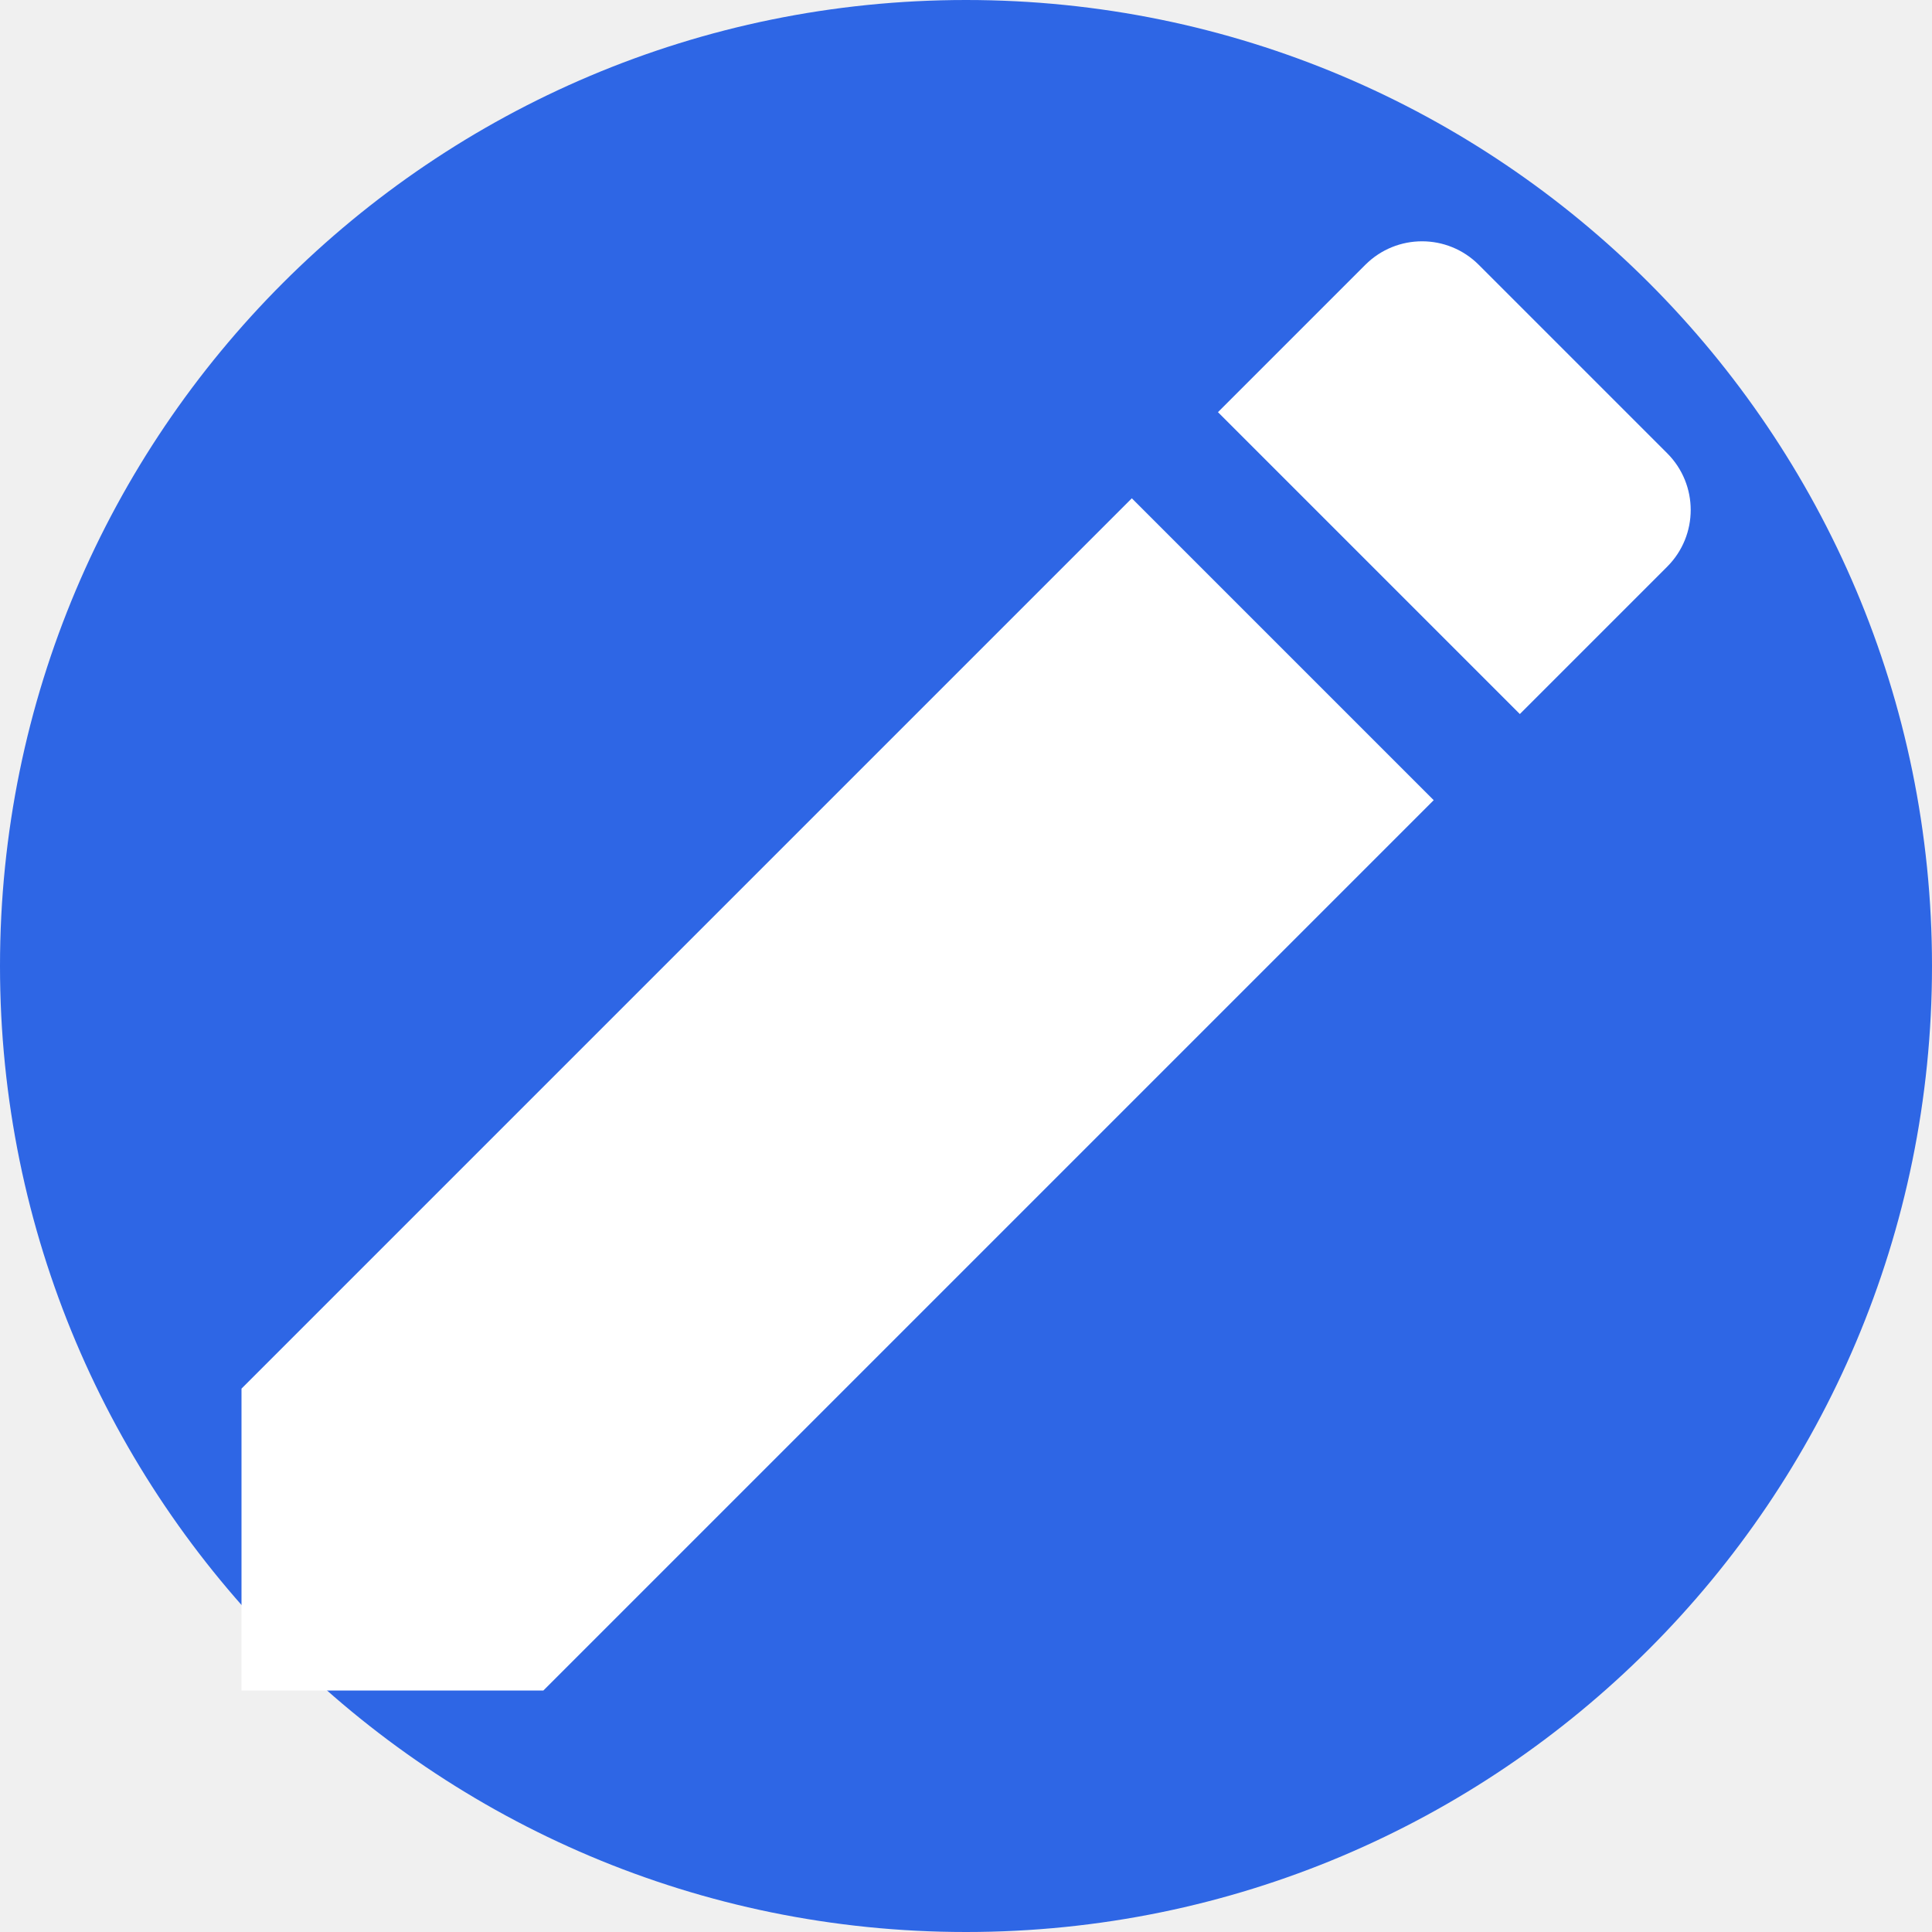
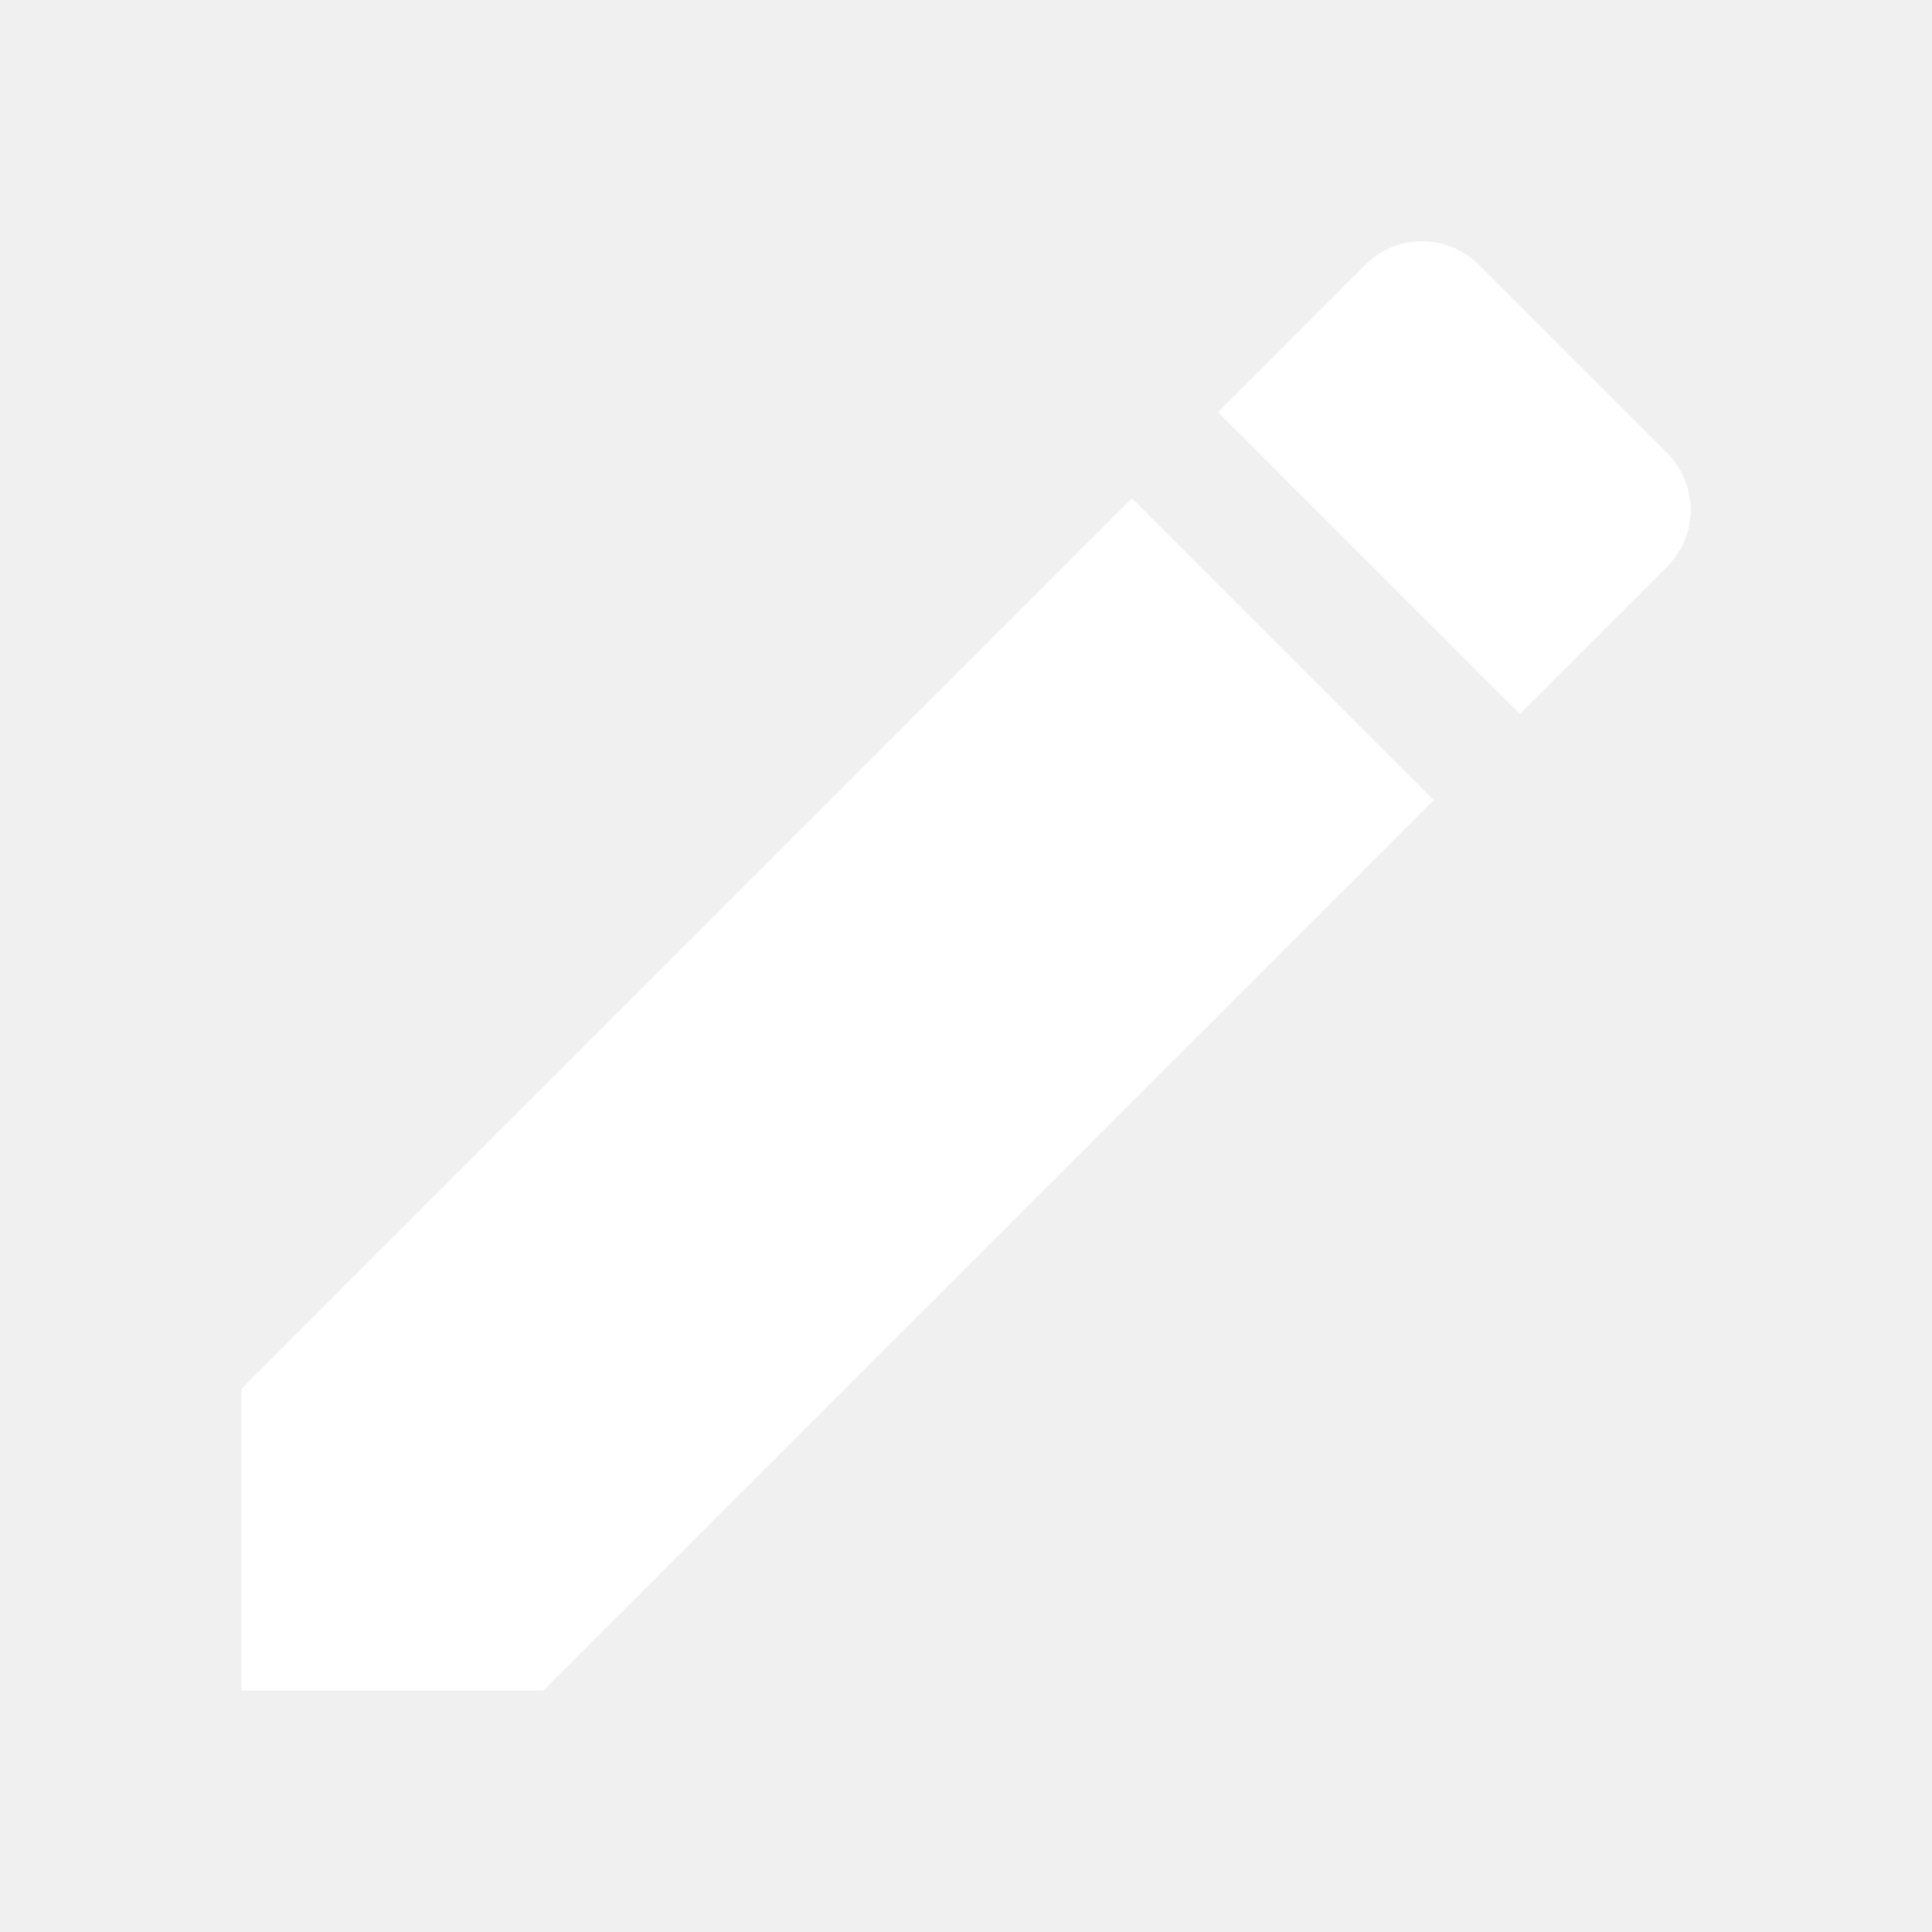
<svg xmlns="http://www.w3.org/2000/svg" width="24" height="24" viewBox="0 0 24 24" fill="none">
-   <circle cx="12" cy="12" r="12" fill="#2e66e5" />
  <path d="M3 17.25V21H6.75L17.81 9.94L14.06 6.19L3 17.25ZM20.71 7.04C21.1 6.65 21.1 6.02 20.71 5.63L18.37 3.29C17.98 2.9 17.35 2.9 16.96 3.29L15.13 5.12L18.88 8.87L20.71 7.04V7.04Z" fill="#FFFFFF" />
</svg>
